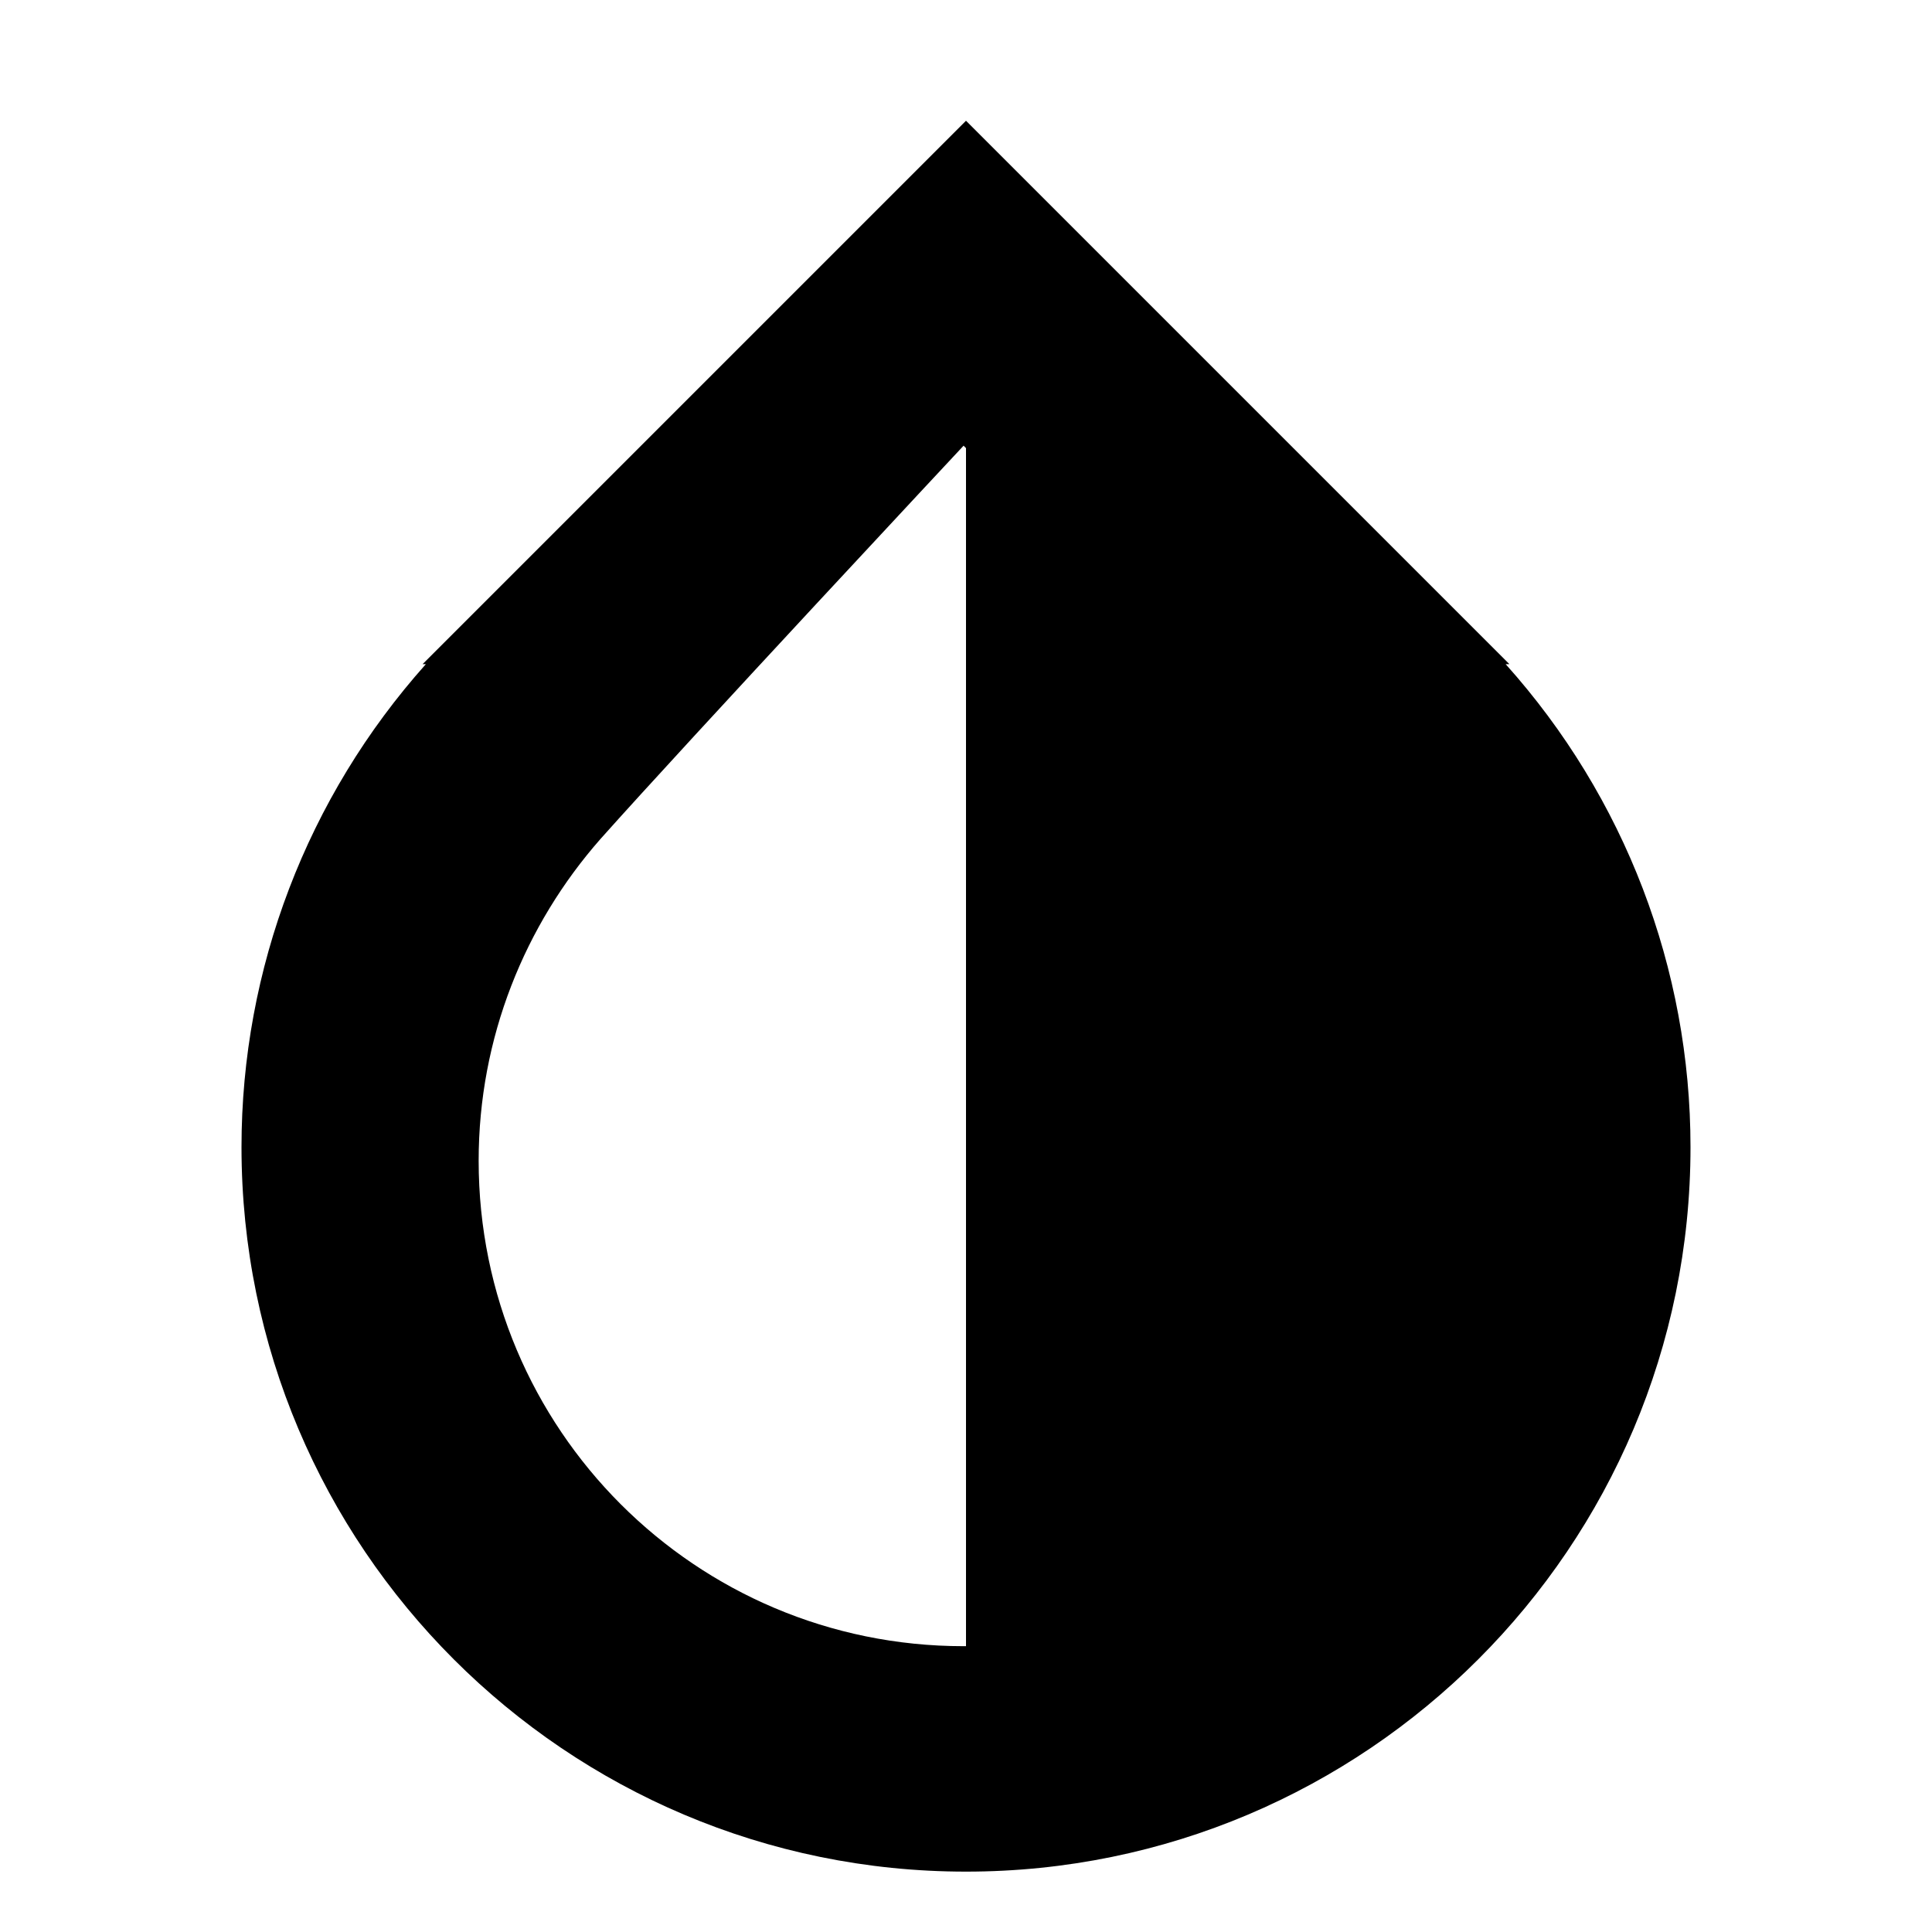
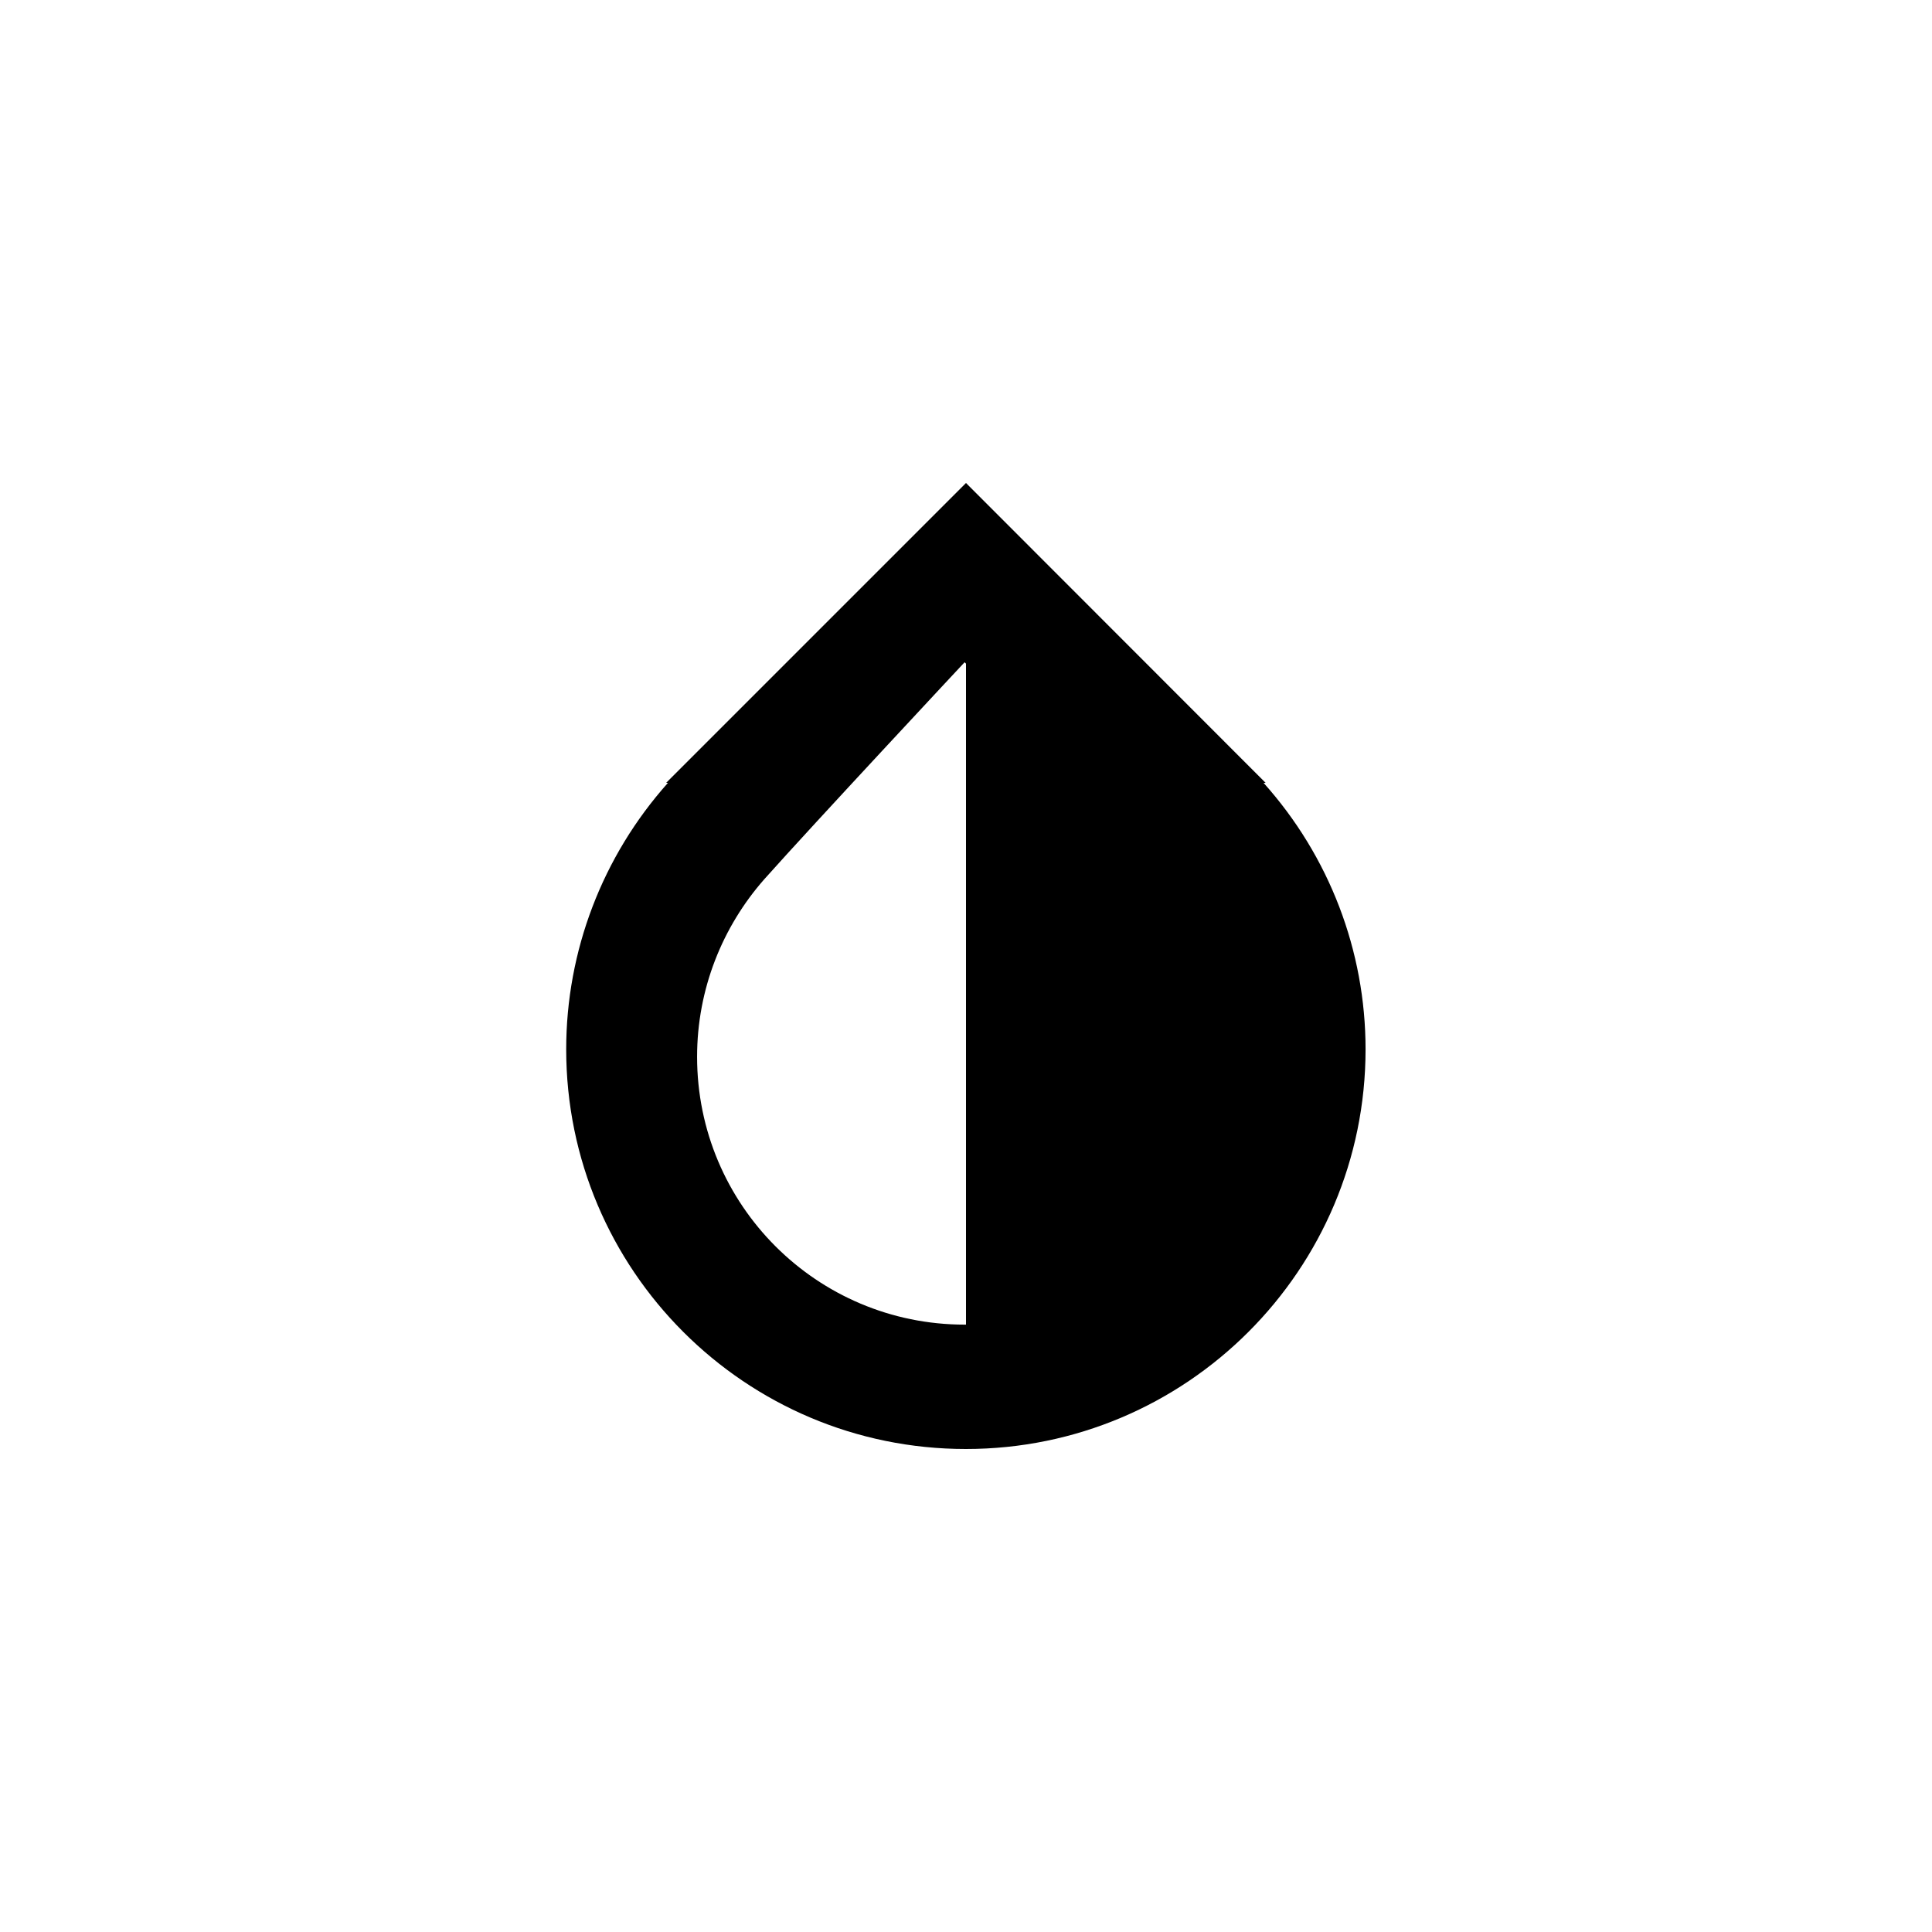
- <svg xmlns="http://www.w3.org/2000/svg" height="16px" viewBox="0 0 16 16" width="16px">
-   <path d="m 8 1 l -4.5 4.5 h 0.027 c -0.984 1.102 -1.527 2.523 -1.527 4 c 0 3.312 2.688 6 6 6 s 6 -2.688 6 -6 c 0 -1.477 -0.543 -2.898 -1.531 -4 h 0.031 z m -0.02 2.691 s 0.02 0.02 0.02 0.02 v 9.922 c -0.008 0 -0.012 0 -0.02 0 c -2.219 0 -4.016 -1.797 -4.016 -4.02 c 0 -1.02 0.383 -1.953 1.008 -2.664 c 0.738 -0.828 3.008 -3.258 3.008 -3.258 z m 0 0" />
+ <svg xmlns="http://www.w3.org/2000/svg" height="16px" viewBox="0 0 16 16" width="16px" version="1.1">
+   <path d="m8 4-2.483 2.483h0.015c-0.543 0.608-0.843 1.392-0.843 2.207 0 1.828 1.483 3.31 3.31 3.31 1.827 0 3.31-1.483 3.31-3.31 0-0.815-0.3-1.599-0.845-2.207h0.017zm-0.011 1.485 0.011 0.011v5.474h-0.011c-1.224 0-2.216-0.991-2.216-2.218 0-0.562 0.211-1.078 0.556-1.47 0.407-0.457 1.659-1.797 1.659-1.797z" stroke-width=".552" />
</svg>
